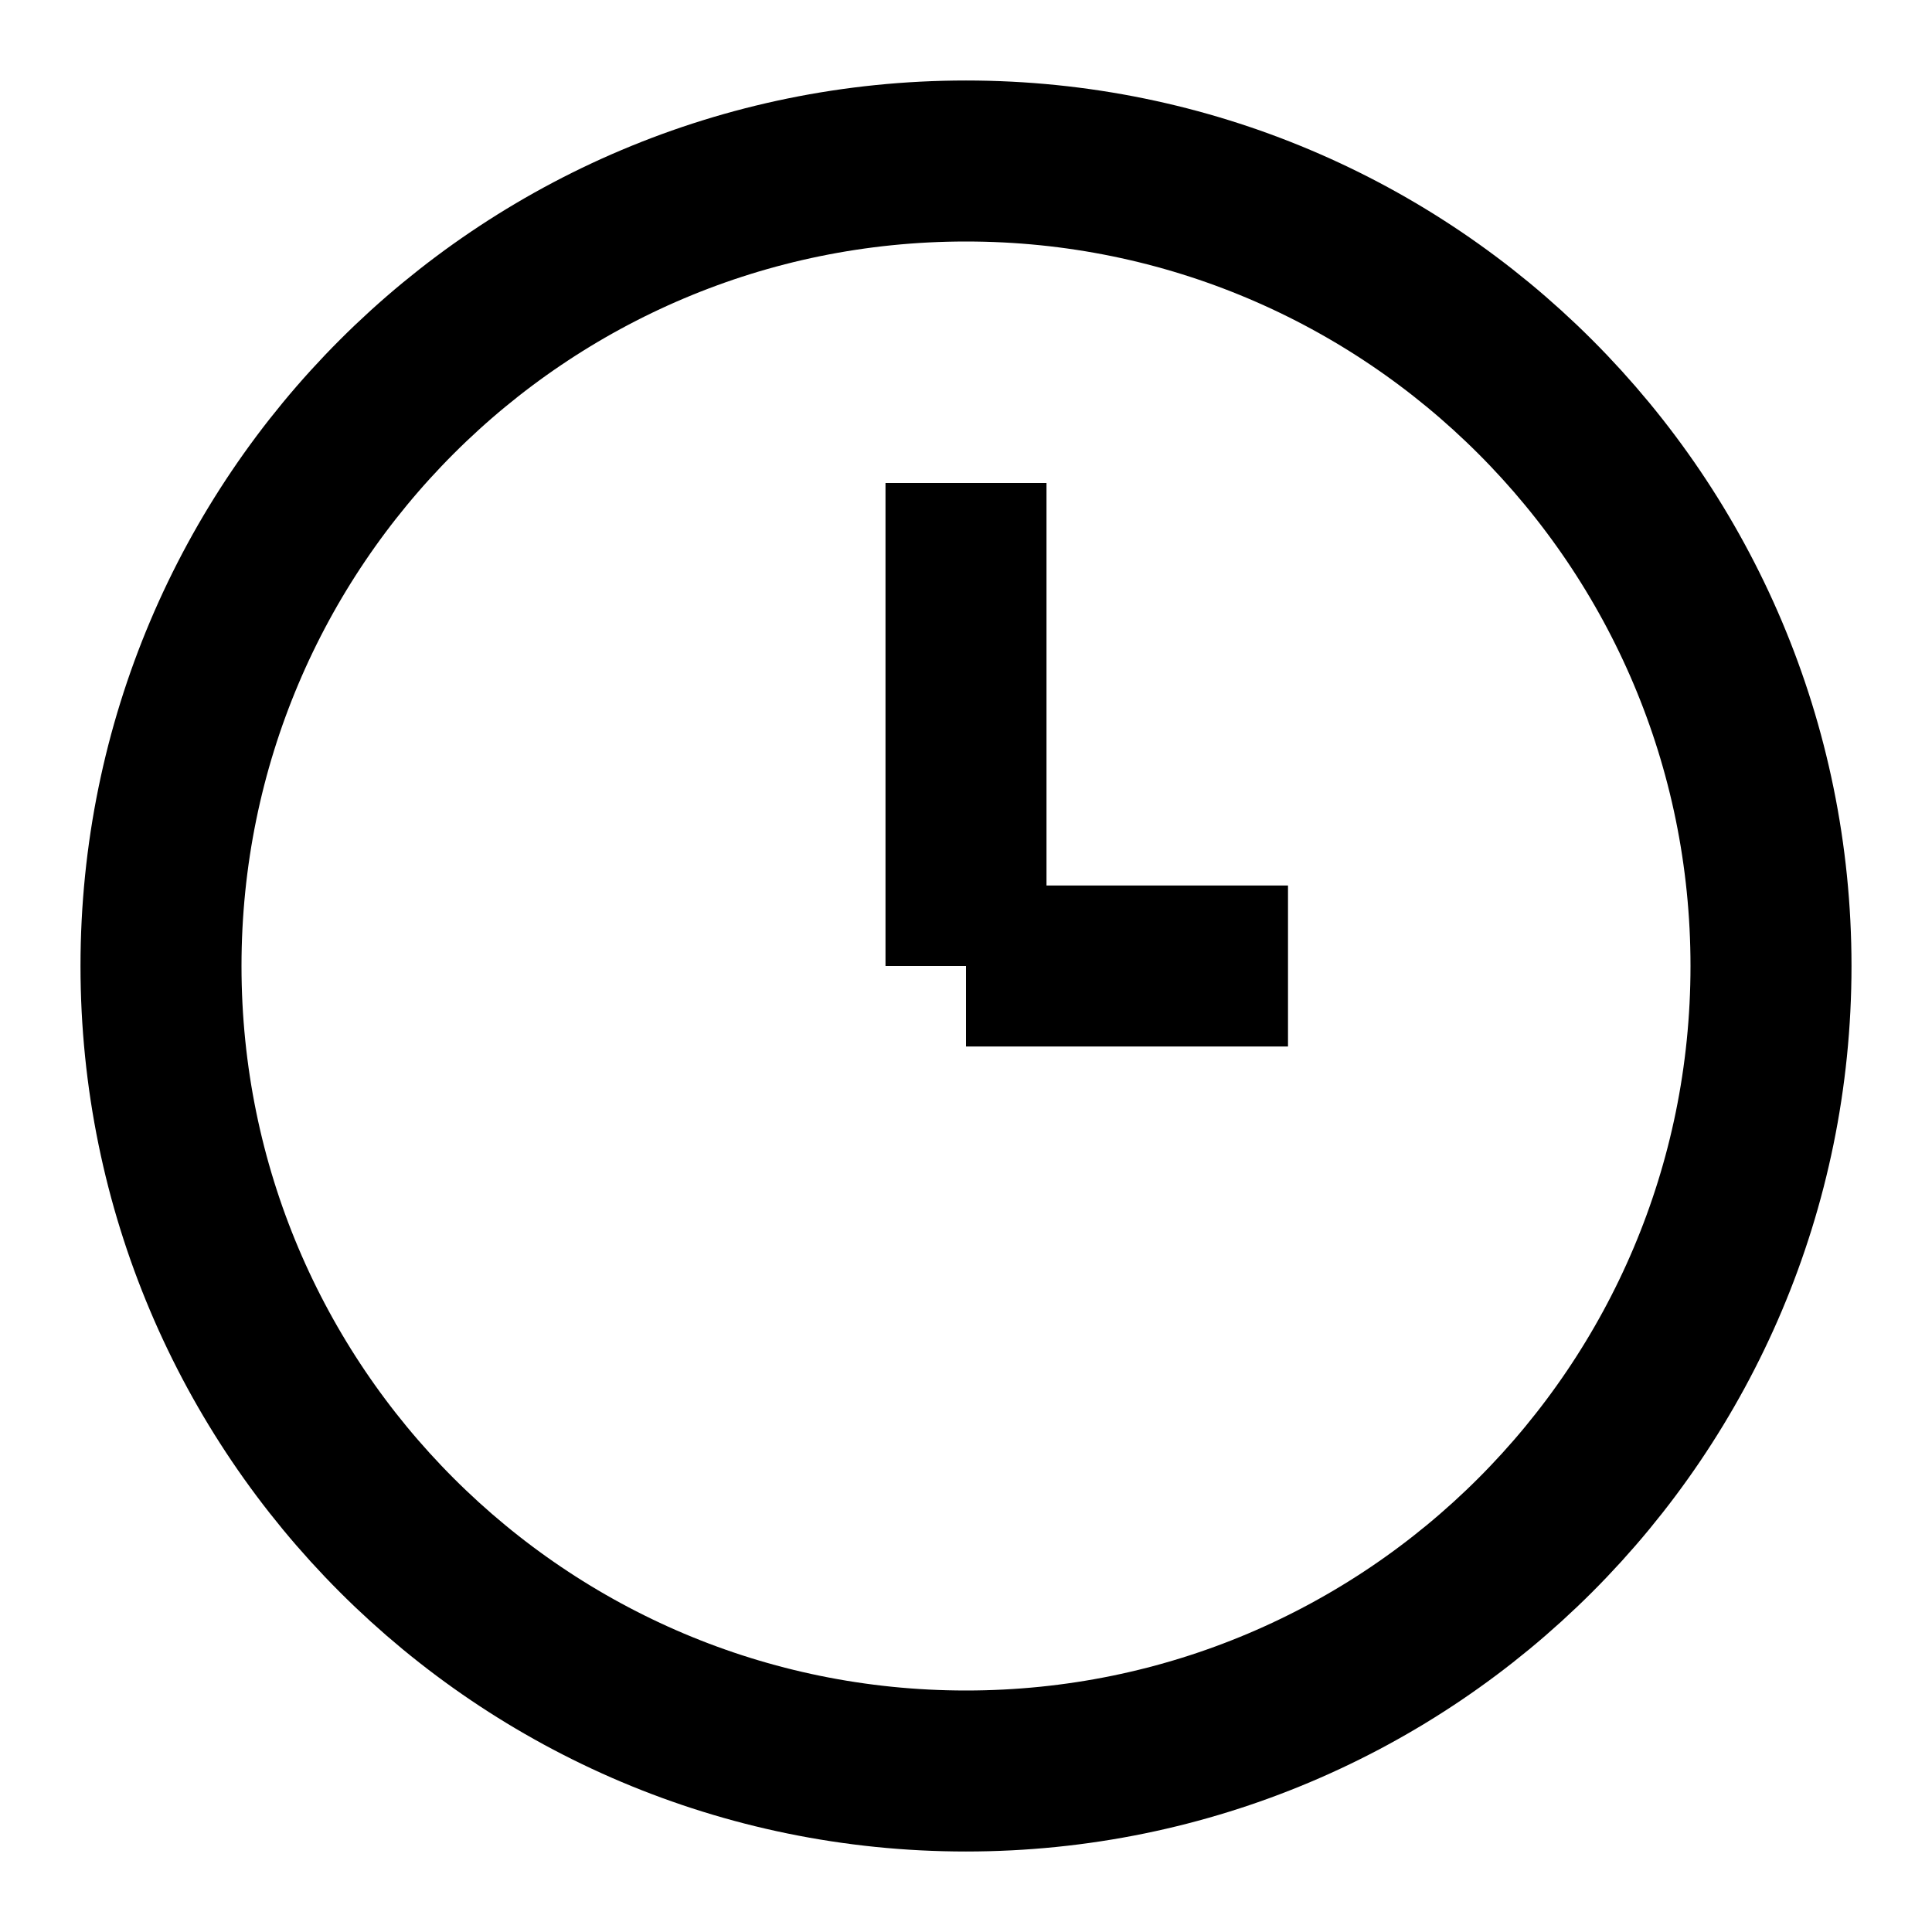
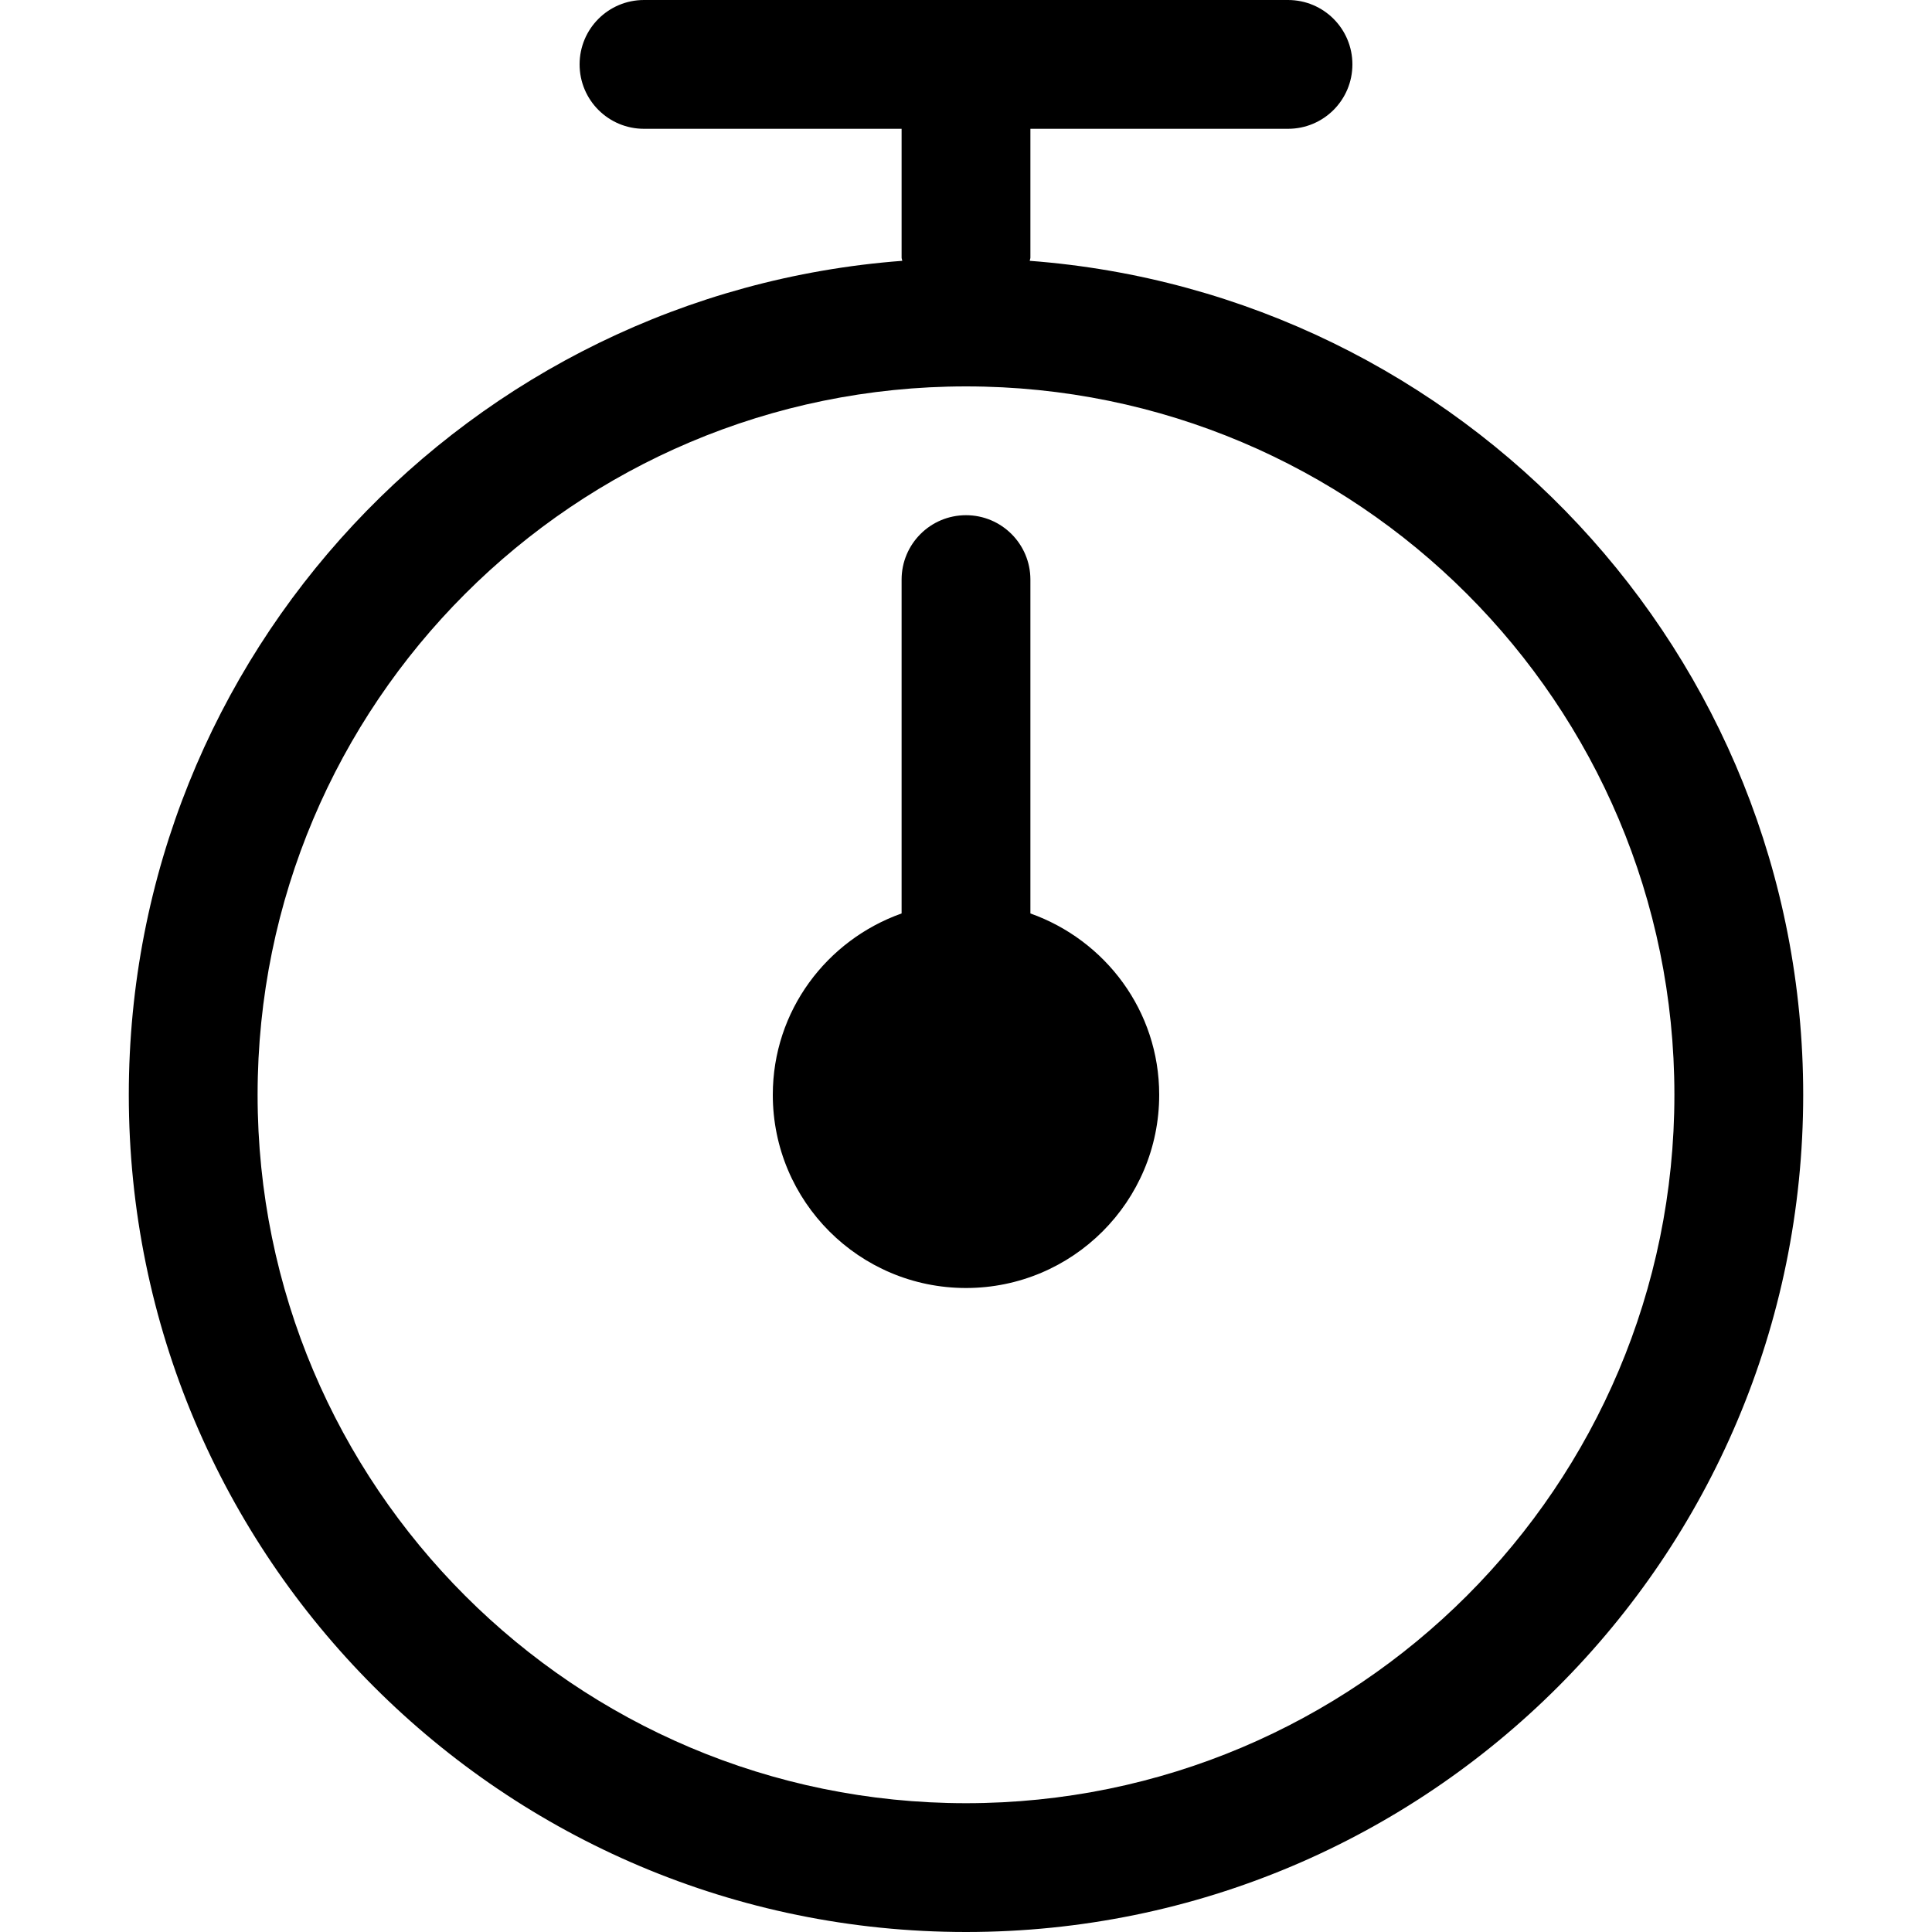
- <svg xmlns="http://www.w3.org/2000/svg" width="16" height="16" viewBox="0 0 24 24" fill="currentColor">
-   <circle cx="12" cy="12" r="10" stroke="currentColor" stroke-width="2" fill="none" />
-   <line x1="12" y1="12" x2="12" y2="6" stroke="currentColor" stroke-width="2" />
-   <line x1="12" y1="12" x2="16" y2="12" stroke="currentColor" stroke-width="2" />
+ <svg xmlns="http://www.w3.org/2000/svg" width="800px" height="800px" viewBox="-2 0 30 30" version="1.1">
+   <defs>
+ 
+ </defs>
+   <g id="Page-1" stroke="none" stroke-width="1" fill="none" fill-rule="evenodd">
+     <g id="Icon-Set" transform="translate(-519, -360)" fill="#000000">
+       <path d="M533,374.184 L533,369 C533,368.448 532.553,368 532,368 C531.447,368 531,368.448 531,369 L531,374.184 C529.838,374.597 529,375.695 529,377 C529,378.657 530.343,380 532,380 C533.657,380 535,378.657 535,377 C535,375.695 534.162,374.597 533,374.184 L533,374.184 Z M532,388 C525.925,388 521,383.075 521,377 C521,370.925 525.925,366 532,366 C538.075,366 543,370.925 543,377 C543,383.075 538.075,388 532,388 L532,388 Z M532.99,364.05 C532.991,364.032 533,364.018 533,364 L533,362 L537,362 C537.553,362 538,361.553 538,361 C538,360.447 537.553,360 537,360 L527,360 C526.447,360 526,360.447 526,361 C526,361.553 526.447,362 527,362 L531,362 L531,364 C531,364.018 531.009,364.032 531.01,364.05 C524.295,364.558 519,370.154 519,377 C519,384.18 524.82,390 532,390 C539.18,390 545,384.18 545,377 C545,370.154 539.705,364.558 532.99,364.05 L532.99,364.05 Z" id="timer">
+ 
+ </path>
+     </g>
+   </g>
</svg>
